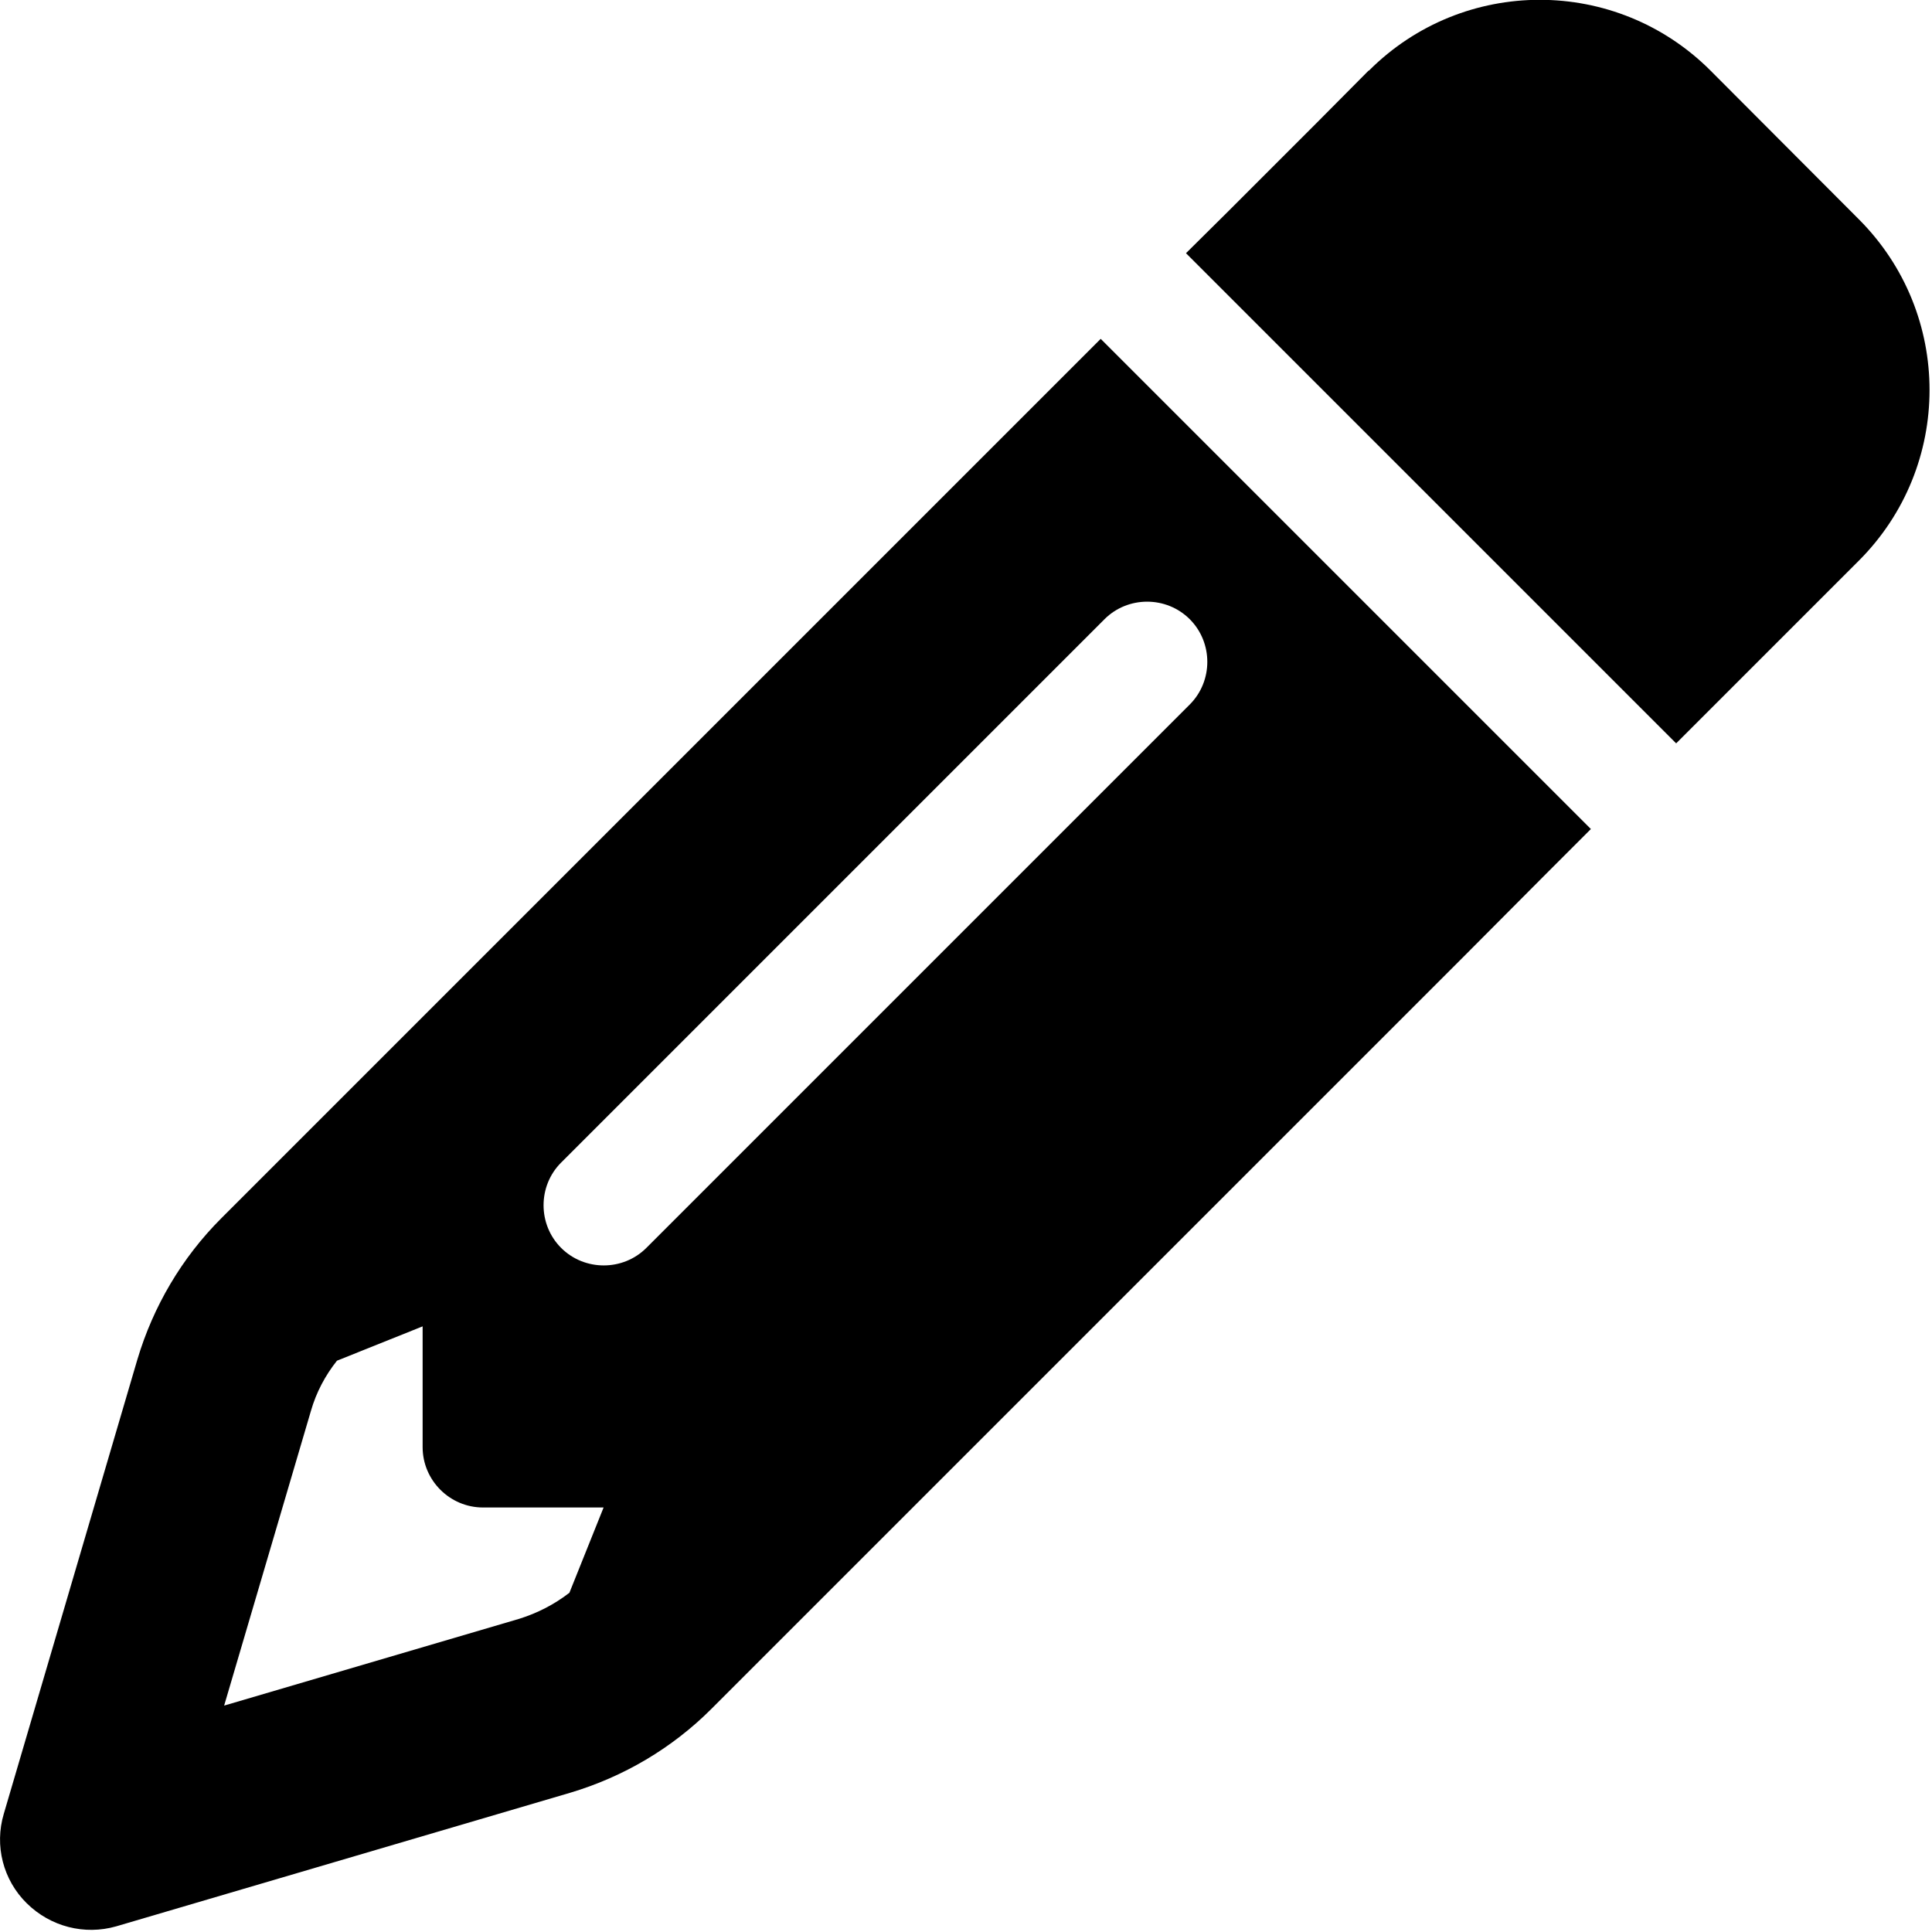
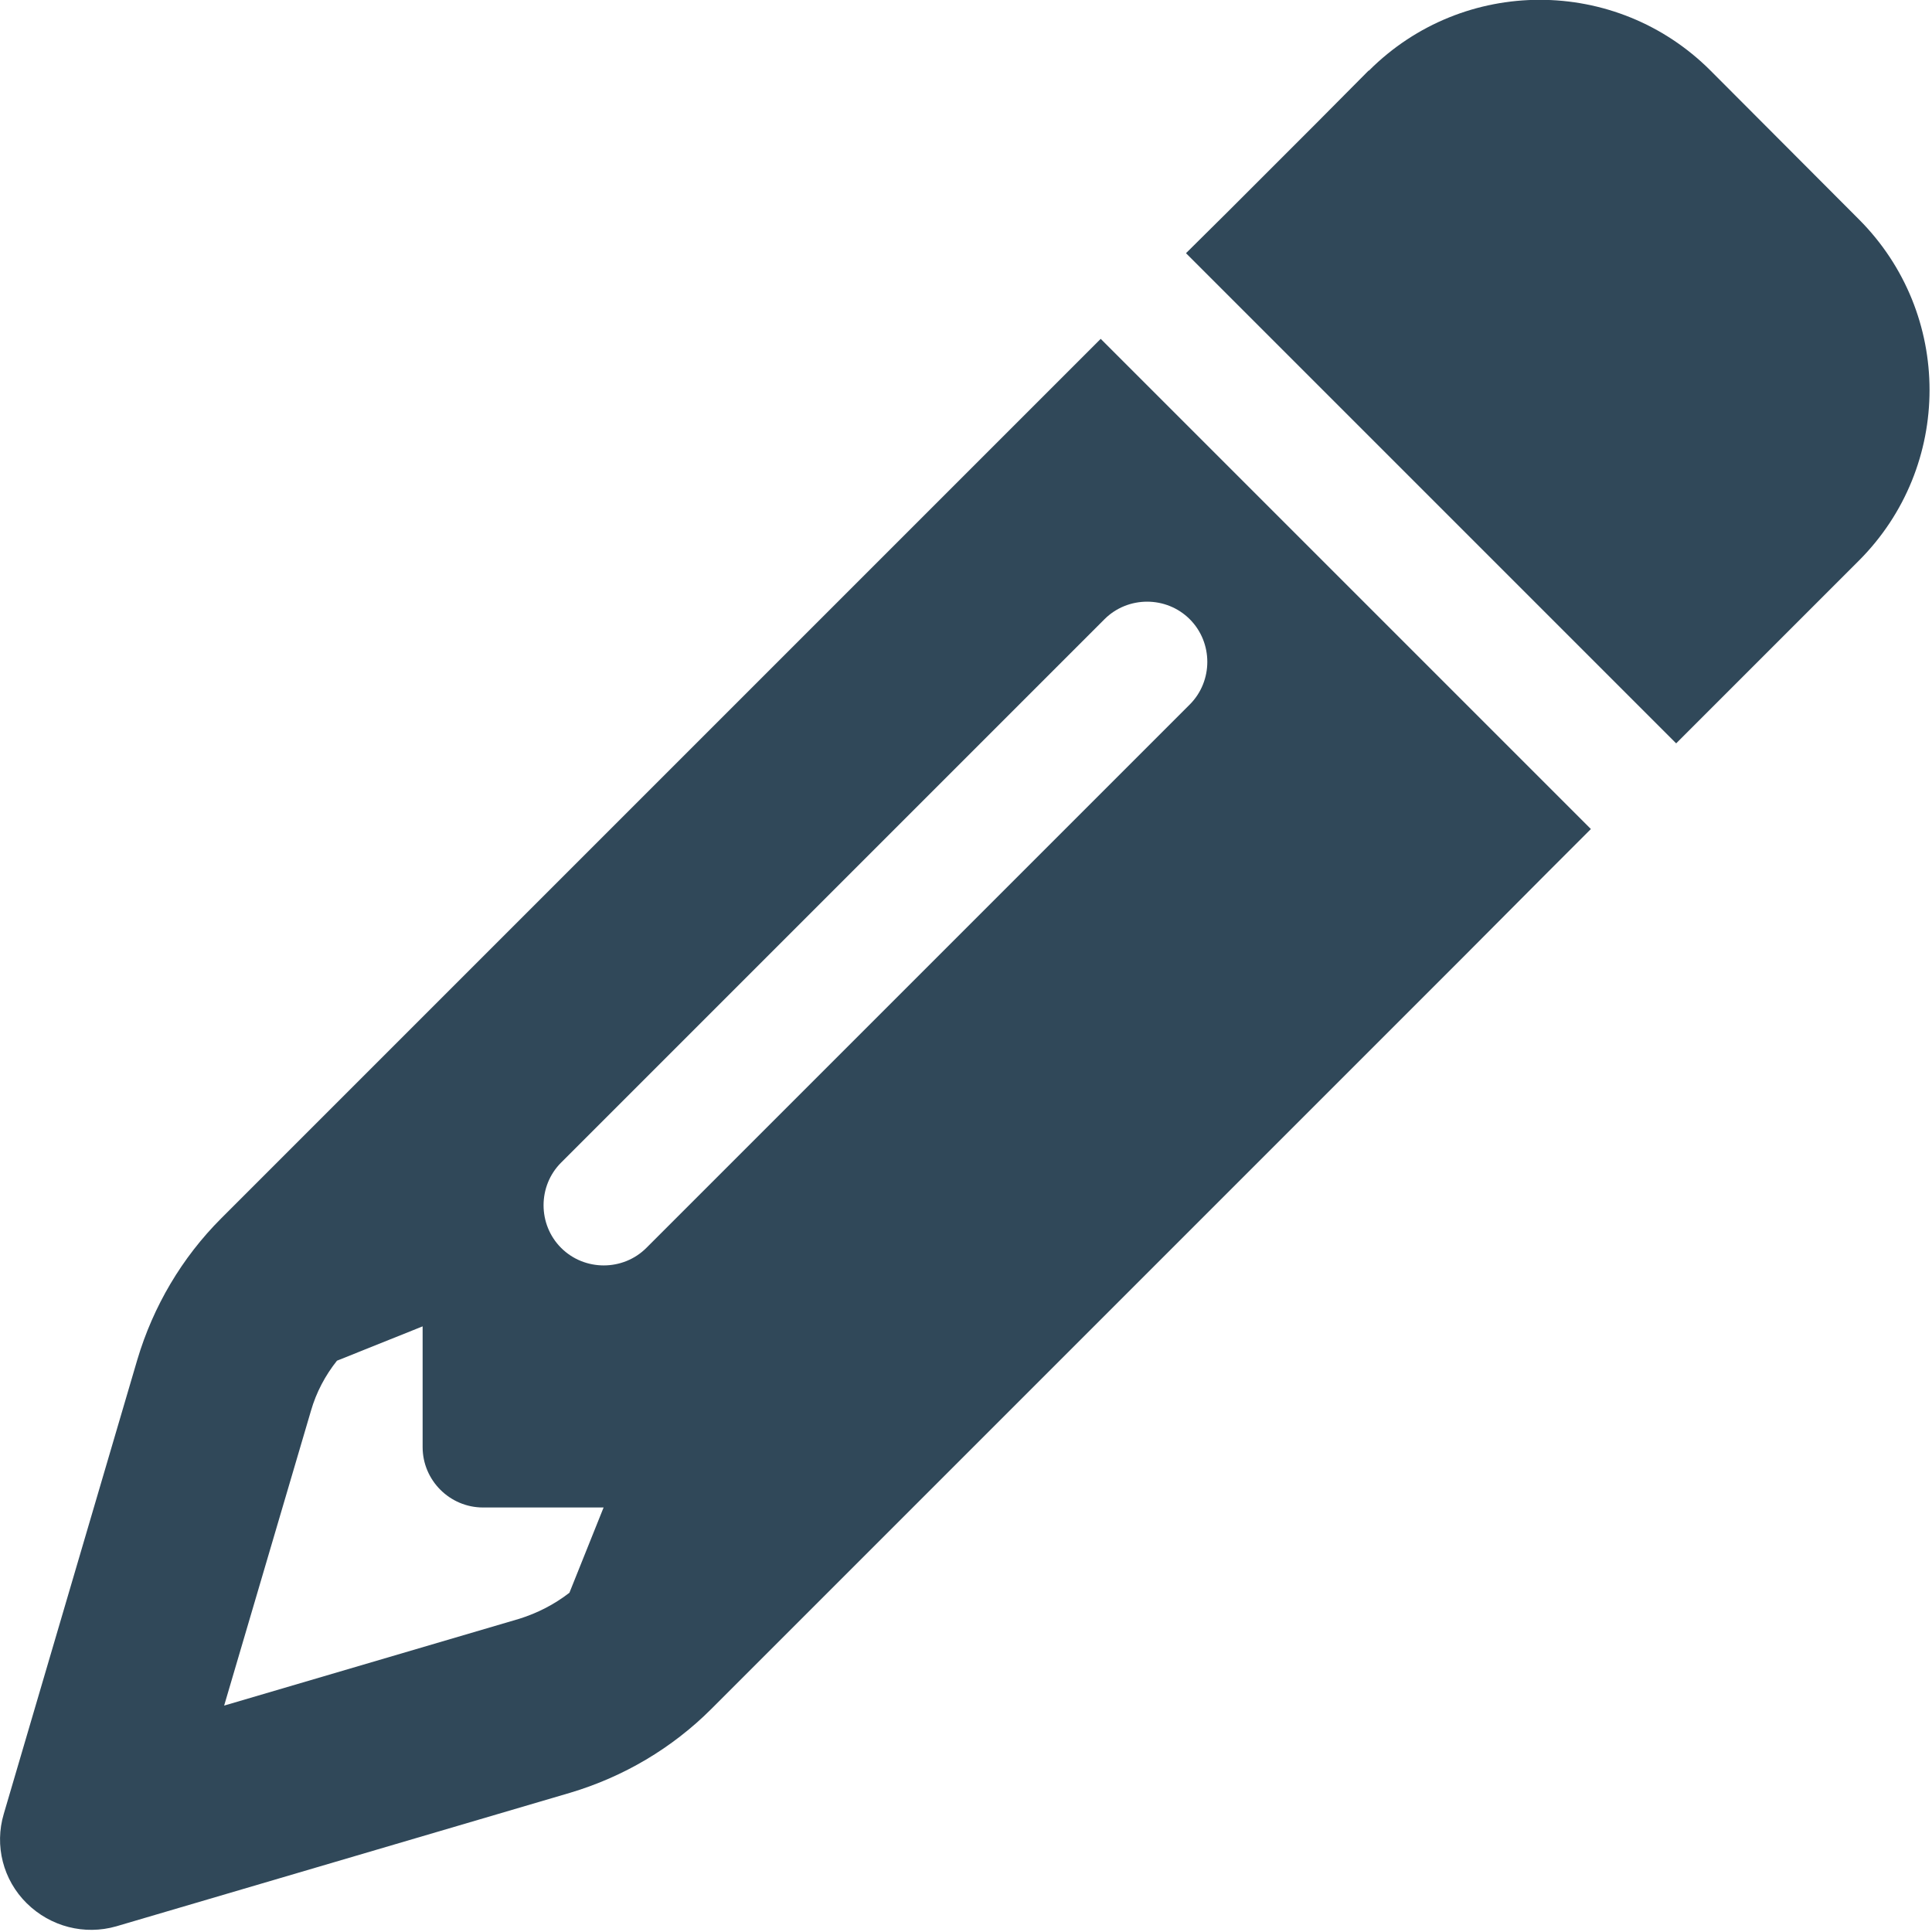
<svg xmlns="http://www.w3.org/2000/svg" viewBox="0 0 512 512">
-   <path d="M410.3 231l11.3-11.3-33.9-33.9-62.1-62.1L291.7 89.8l-11.3 11.3-22.6 22.6L58.6 322.9c-10.4 10.4-18 23.3-22.2 37.4L1 480.7c-2.5 8.4-.2 17.5 6.1 23.7s15.3 8.5 23.7 6.1l120.3-35.4c14.1-4.2 27-11.8 37.4-22.2L387.7 253.7 410.3 231zM160 399.4l-9.1 22.7c-4 3.1-8.5 5.4-13.3 6.9L59.4 452l23-78.1c1.4-4.9 3.8-9.4 6.9-13.3l22.7-9.1 0 32c0 8.8 7.2 16 16 16l32 0zM362.7 18.7L348.3 33.2 325.7 55.8 314.3 67.1l33.9 33.9 62.1 62.1 33.9 33.9 11.3-11.3 22.6-22.6 14.5-14.5c25-25 25-65.5 0-90.5L453.3 18.7c-25-25-65.5-25-90.5 0zm-47.4 168l-144 144c-6.2 6.2-16.4 6.2-22.6 0s-6.2-16.4 0-22.6l144-144c6.2-6.2 16.4-6.2 22.6 0s6.2 16.4 0 22.6z" />
+   <path d="M410.3 231l11.3-11.3-33.9-33.9-62.1-62.1L291.7 89.8l-11.3 11.3-22.6 22.6L58.6 322.9c-10.4 10.4-18 23.3-22.2 37.4L1 480.7c-2.5 8.4-.2 17.5 6.1 23.7s15.3 8.5 23.7 6.1l120.3-35.4c14.1-4.2 27-11.8 37.4-22.2L387.7 253.7 410.3 231zM160 399.4l-9.1 22.7c-4 3.1-8.5 5.4-13.3 6.9L59.4 452l23-78.1c1.4-4.9 3.8-9.4 6.9-13.3l22.7-9.1 0 32c0 8.8 7.2 16 16 16l32 0zM362.7 18.7L348.3 33.2 325.7 55.8 314.3 67.1l33.9 33.9 62.1 62.1 33.9 33.9 11.3-11.3 22.6-22.6 14.5-14.5c25-25 25-65.5 0-90.5L453.3 18.7c-25-25-65.5-25-90.5 0zm-47.4 168l-144 144c-6.2 6.2-16.4 6.2-22.6 0s-6.2-16.4 0-22.6l144-144c6.2-6.2 16.4-6.2 22.6 0s6.2 16.4 0 22.6z" fill="#304859" />
</svg>
